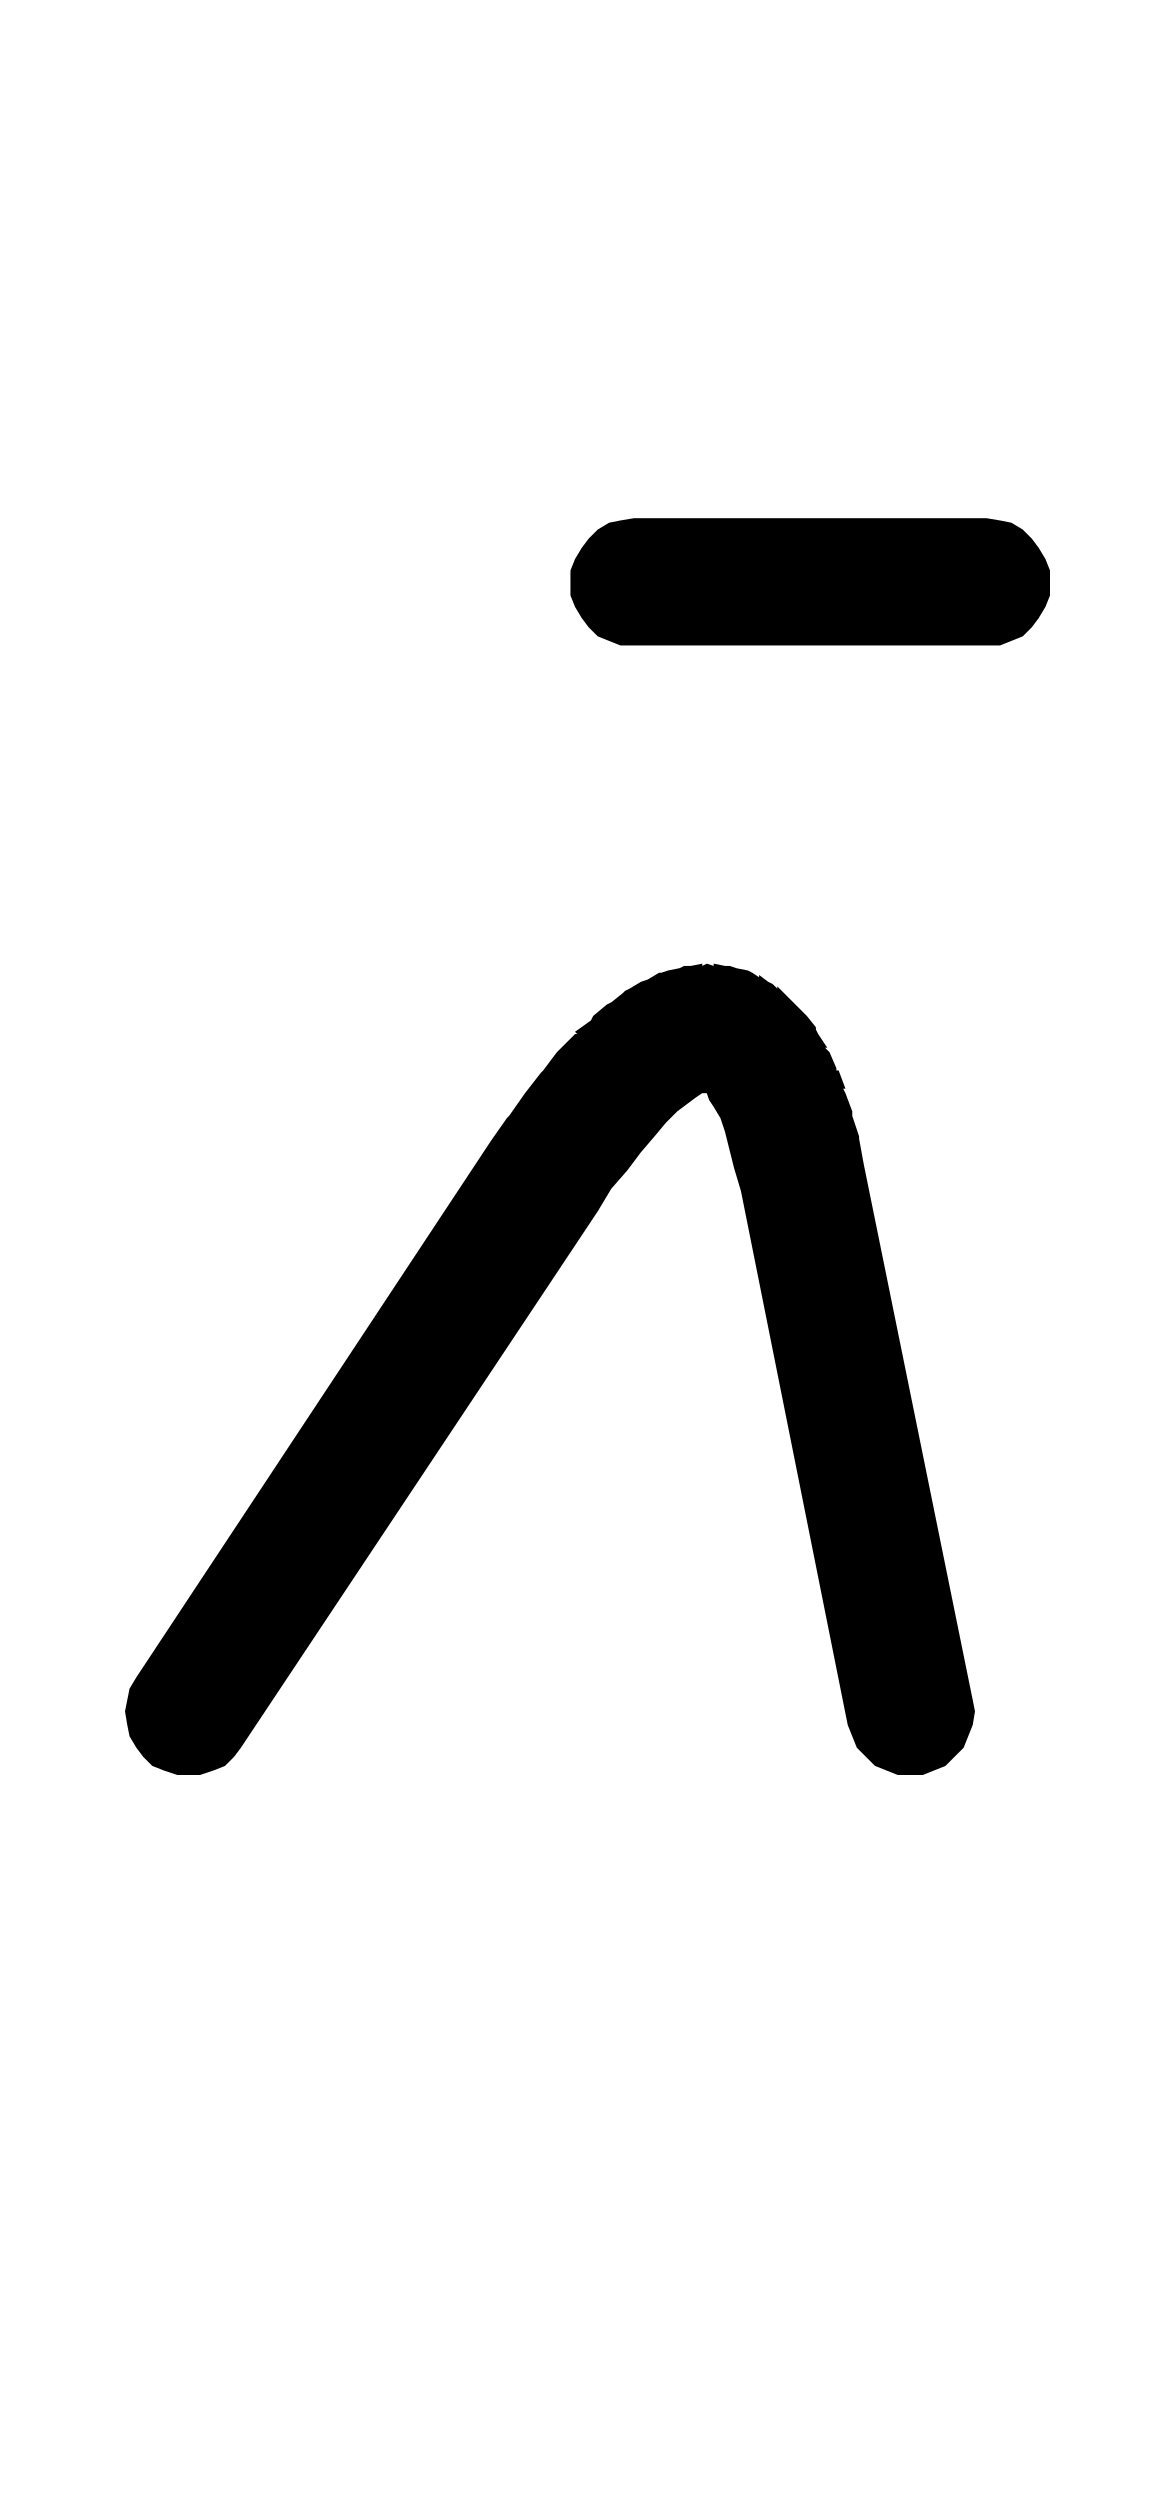
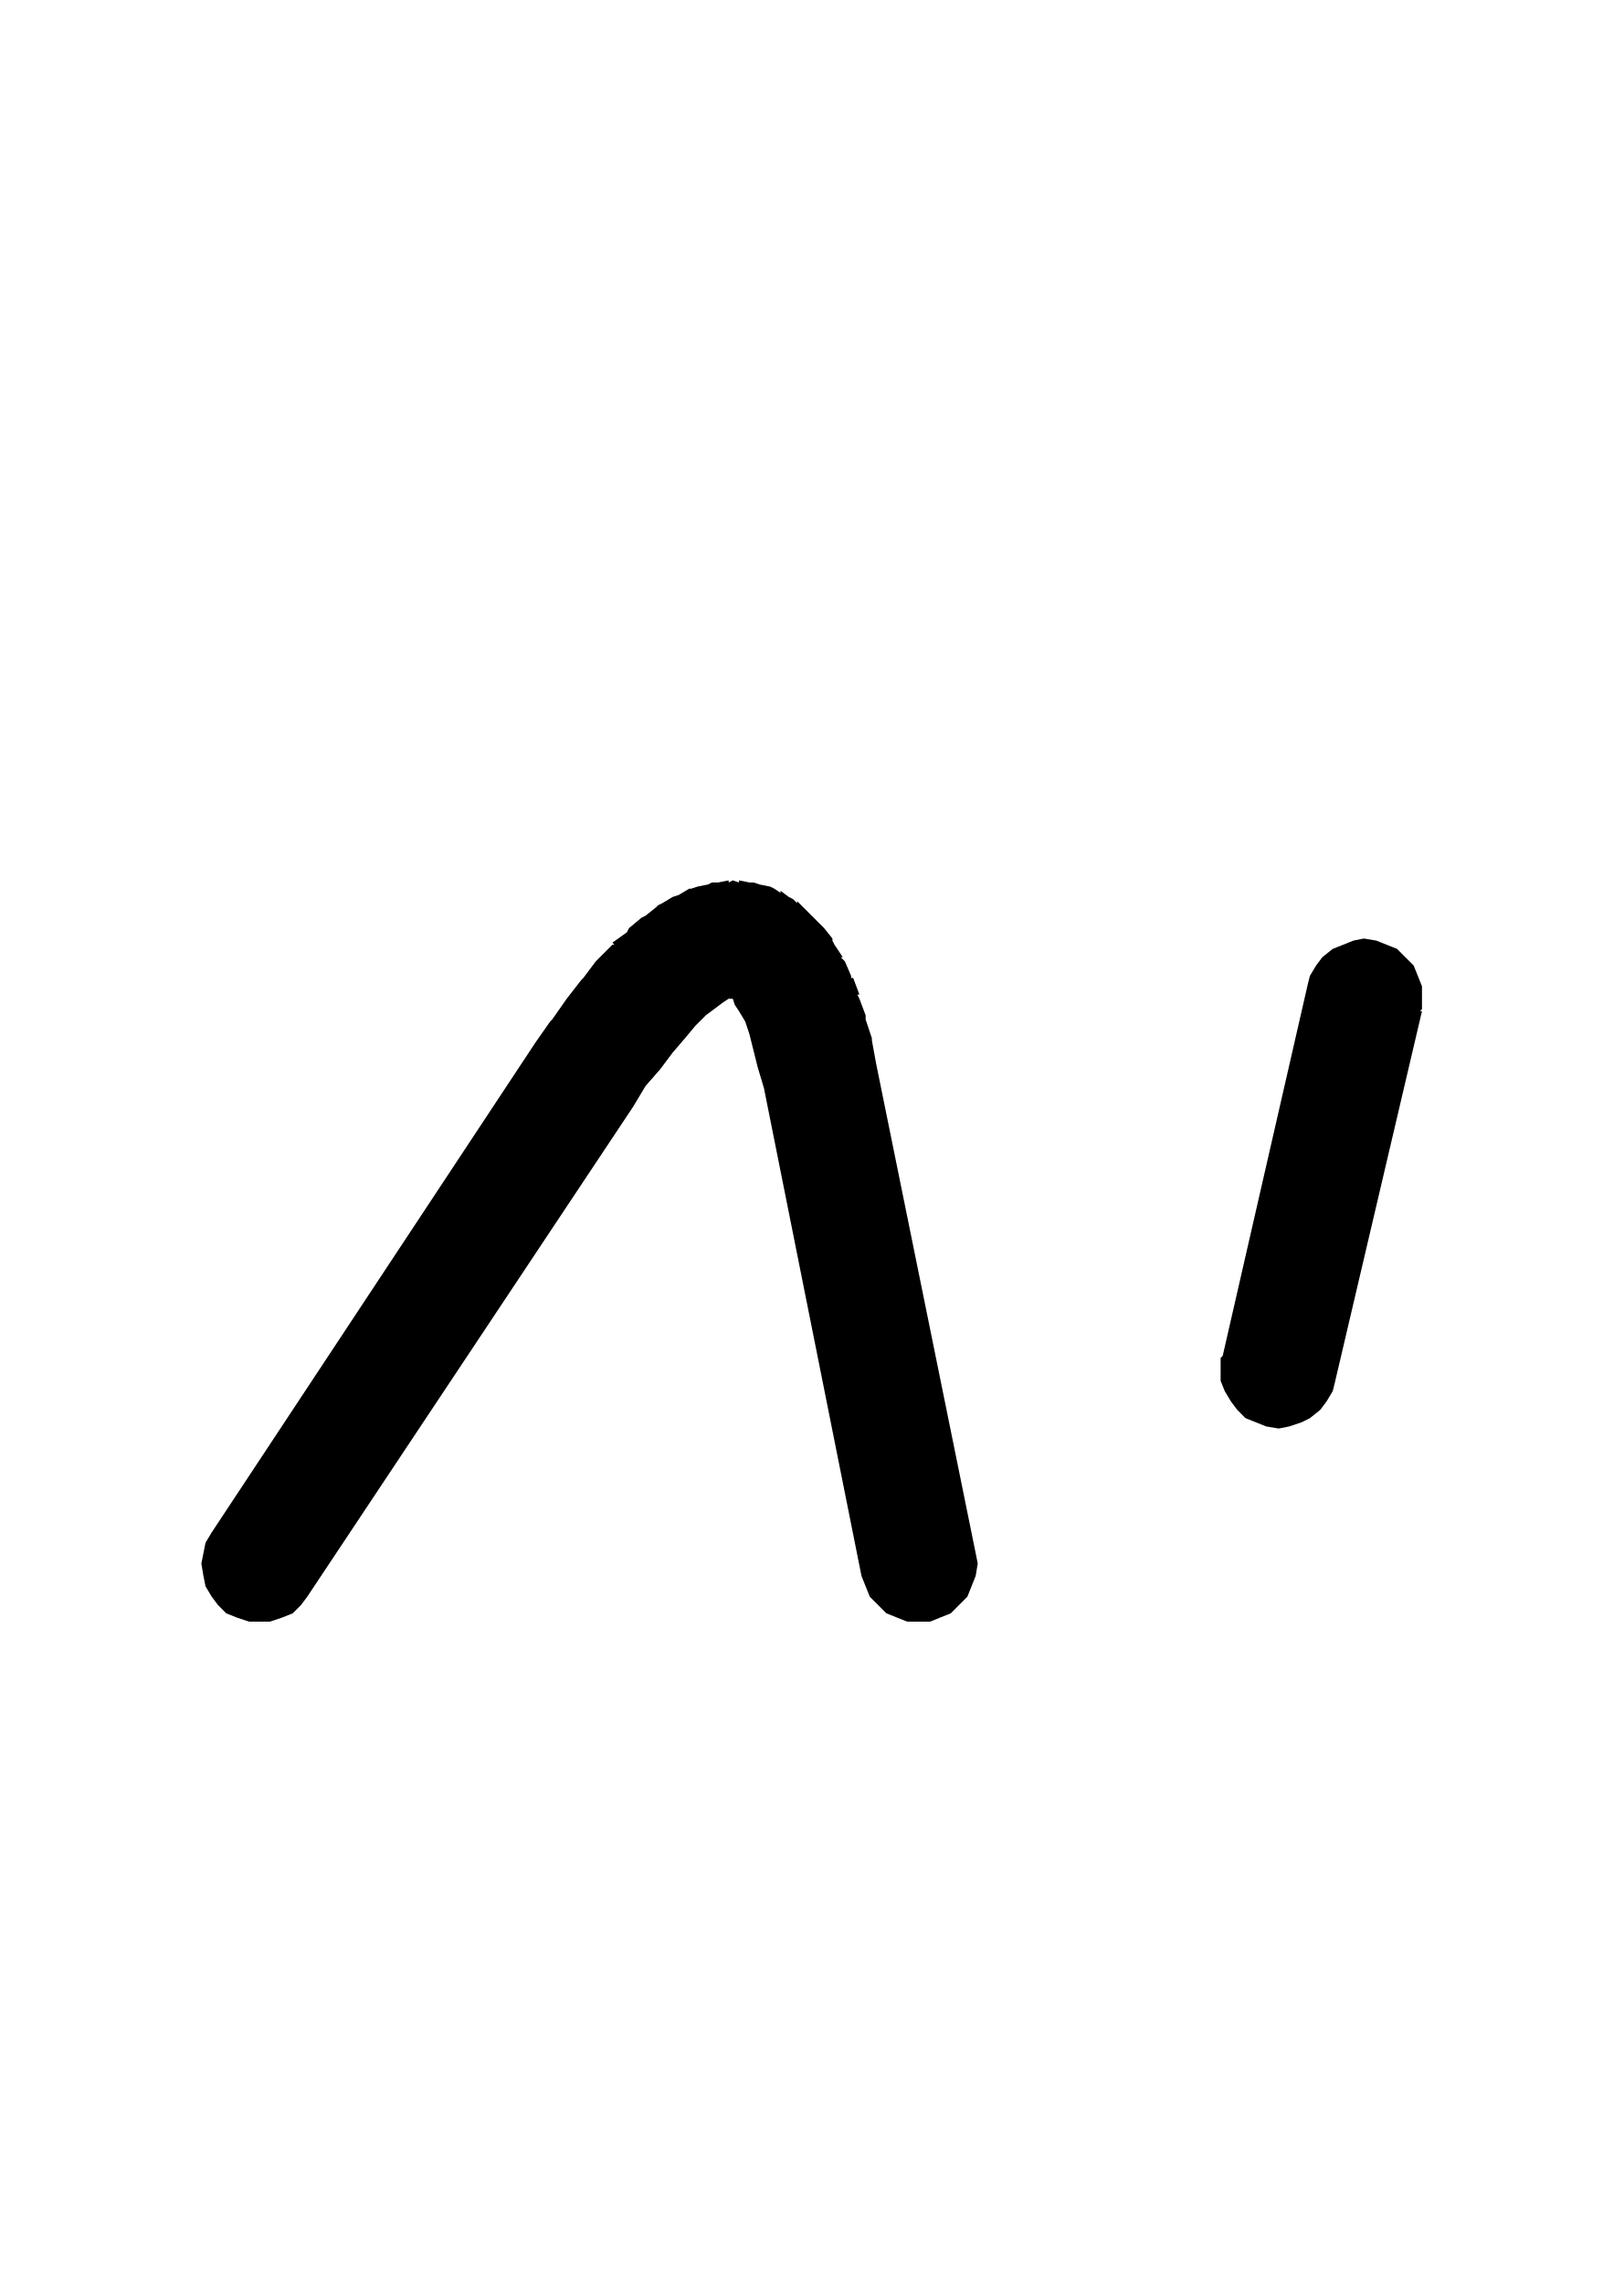
- <svg xmlns="http://www.w3.org/2000/svg" viewBox="0 -900 517 1100">
-   <path transform="scale(1,-1)" fill="currentColor" d="M60 162 216 398 223 408 224 409 231 419 238 428 239 429 245 437 246 438 252 444 253 445H254L253 446L260 451L261 453L267 458L269 459L274 463L275 464L277 465L282 468L285 469L290 472H291L294 473L299 474L301 475H304L309 476V475L311 476L314 475V476L319 475H321L324 474L329 473L331 472L334 470V471L338 468L340 467L342 465V466L346 462L348 460L349 459L353 455L355 453L359 448V447L360 445L364 439H363L365 437L368 430V429H369L372 421H371L372 419L375 411V409L378 400V399L380 388L428 152L429 147L428 141L426 136L424 131L420 127L416 123L411 121L406 119H401H395L390 121L385 123L381 127L377 131L375 136L373 141L326 376L323 386L321 394L319 402L317 408L314 413L312 416L311 419H310H309L306 417L302 414L298 411L293 406L288 400L282 393L276 385L269 377L263 367L106 131L103 127L99 123L94 121L88 119H83H78L72 121L67 123L63 127L60 131L57 136L56 141L55 147L56 152L57 157ZM462 644V638L460 633L457 628L454 624L450 620L445 618L440 616H434H279H273L268 618L263 620L259 624L256 628L253 633L251 638V644V649L253 654L256 659L259 663L263 667L268 670L273 671L279 672H434L440 671L445 670L450 667L454 663L457 659L460 654L462 649Z" />
+ <svg xmlns="http://www.w3.org/2000/svg" viewBox="0 -900 782 1100">
+   <path transform="scale(1,-1)" fill="currentColor" d="M102 162 258 398 265 408 266 409 273 419 280 428 281 429 287 437 288 438 294 444 295 445H296L295 446L302 451L303 453L309 458L311 459L316 463L317 464L319 465L324 468L327 469L332 472H333L336 473L341 474L343 475H346L351 476V475L353 476L356 475V476L361 475H363L366 474L371 473L373 472L376 470V471L380 468L382 467L384 465V466L388 462L390 460L391 459L395 455L397 453L401 448V447L402 445L406 439H405L407 437L410 430V429H411L414 421H413L414 419L417 411V409L420 400V399L422 388L470 152L471 147L470 141L468 136L466 131L462 127L458 123L453 121L448 119H443H437L432 121L427 123L423 127L419 131L417 136L415 141L368 376L365 386L363 394L361 402L359 408L356 413L354 416L353 419H352H351L348 417L344 414L340 411L335 406L330 400L324 393L318 385L311 377L305 367L148 131L145 127L141 123L136 121L130 119H125H120L114 121L109 123L105 127L102 131L99 136L98 141L97 147L98 152L99 157ZM685 413 643 234 642 230 639 225 636 221 631 217 627 215 621 213 616 212 610 213 605 215 600 217 596 221 593 225 590 230 588 235V240V246L589 247L630 426L631 430L634 435L637 439L642 443L647 445L652 447L657 448L663 447L668 445L673 443L677 439L681 435L683 430L685 425V420V414L684 413Z" />
</svg>
